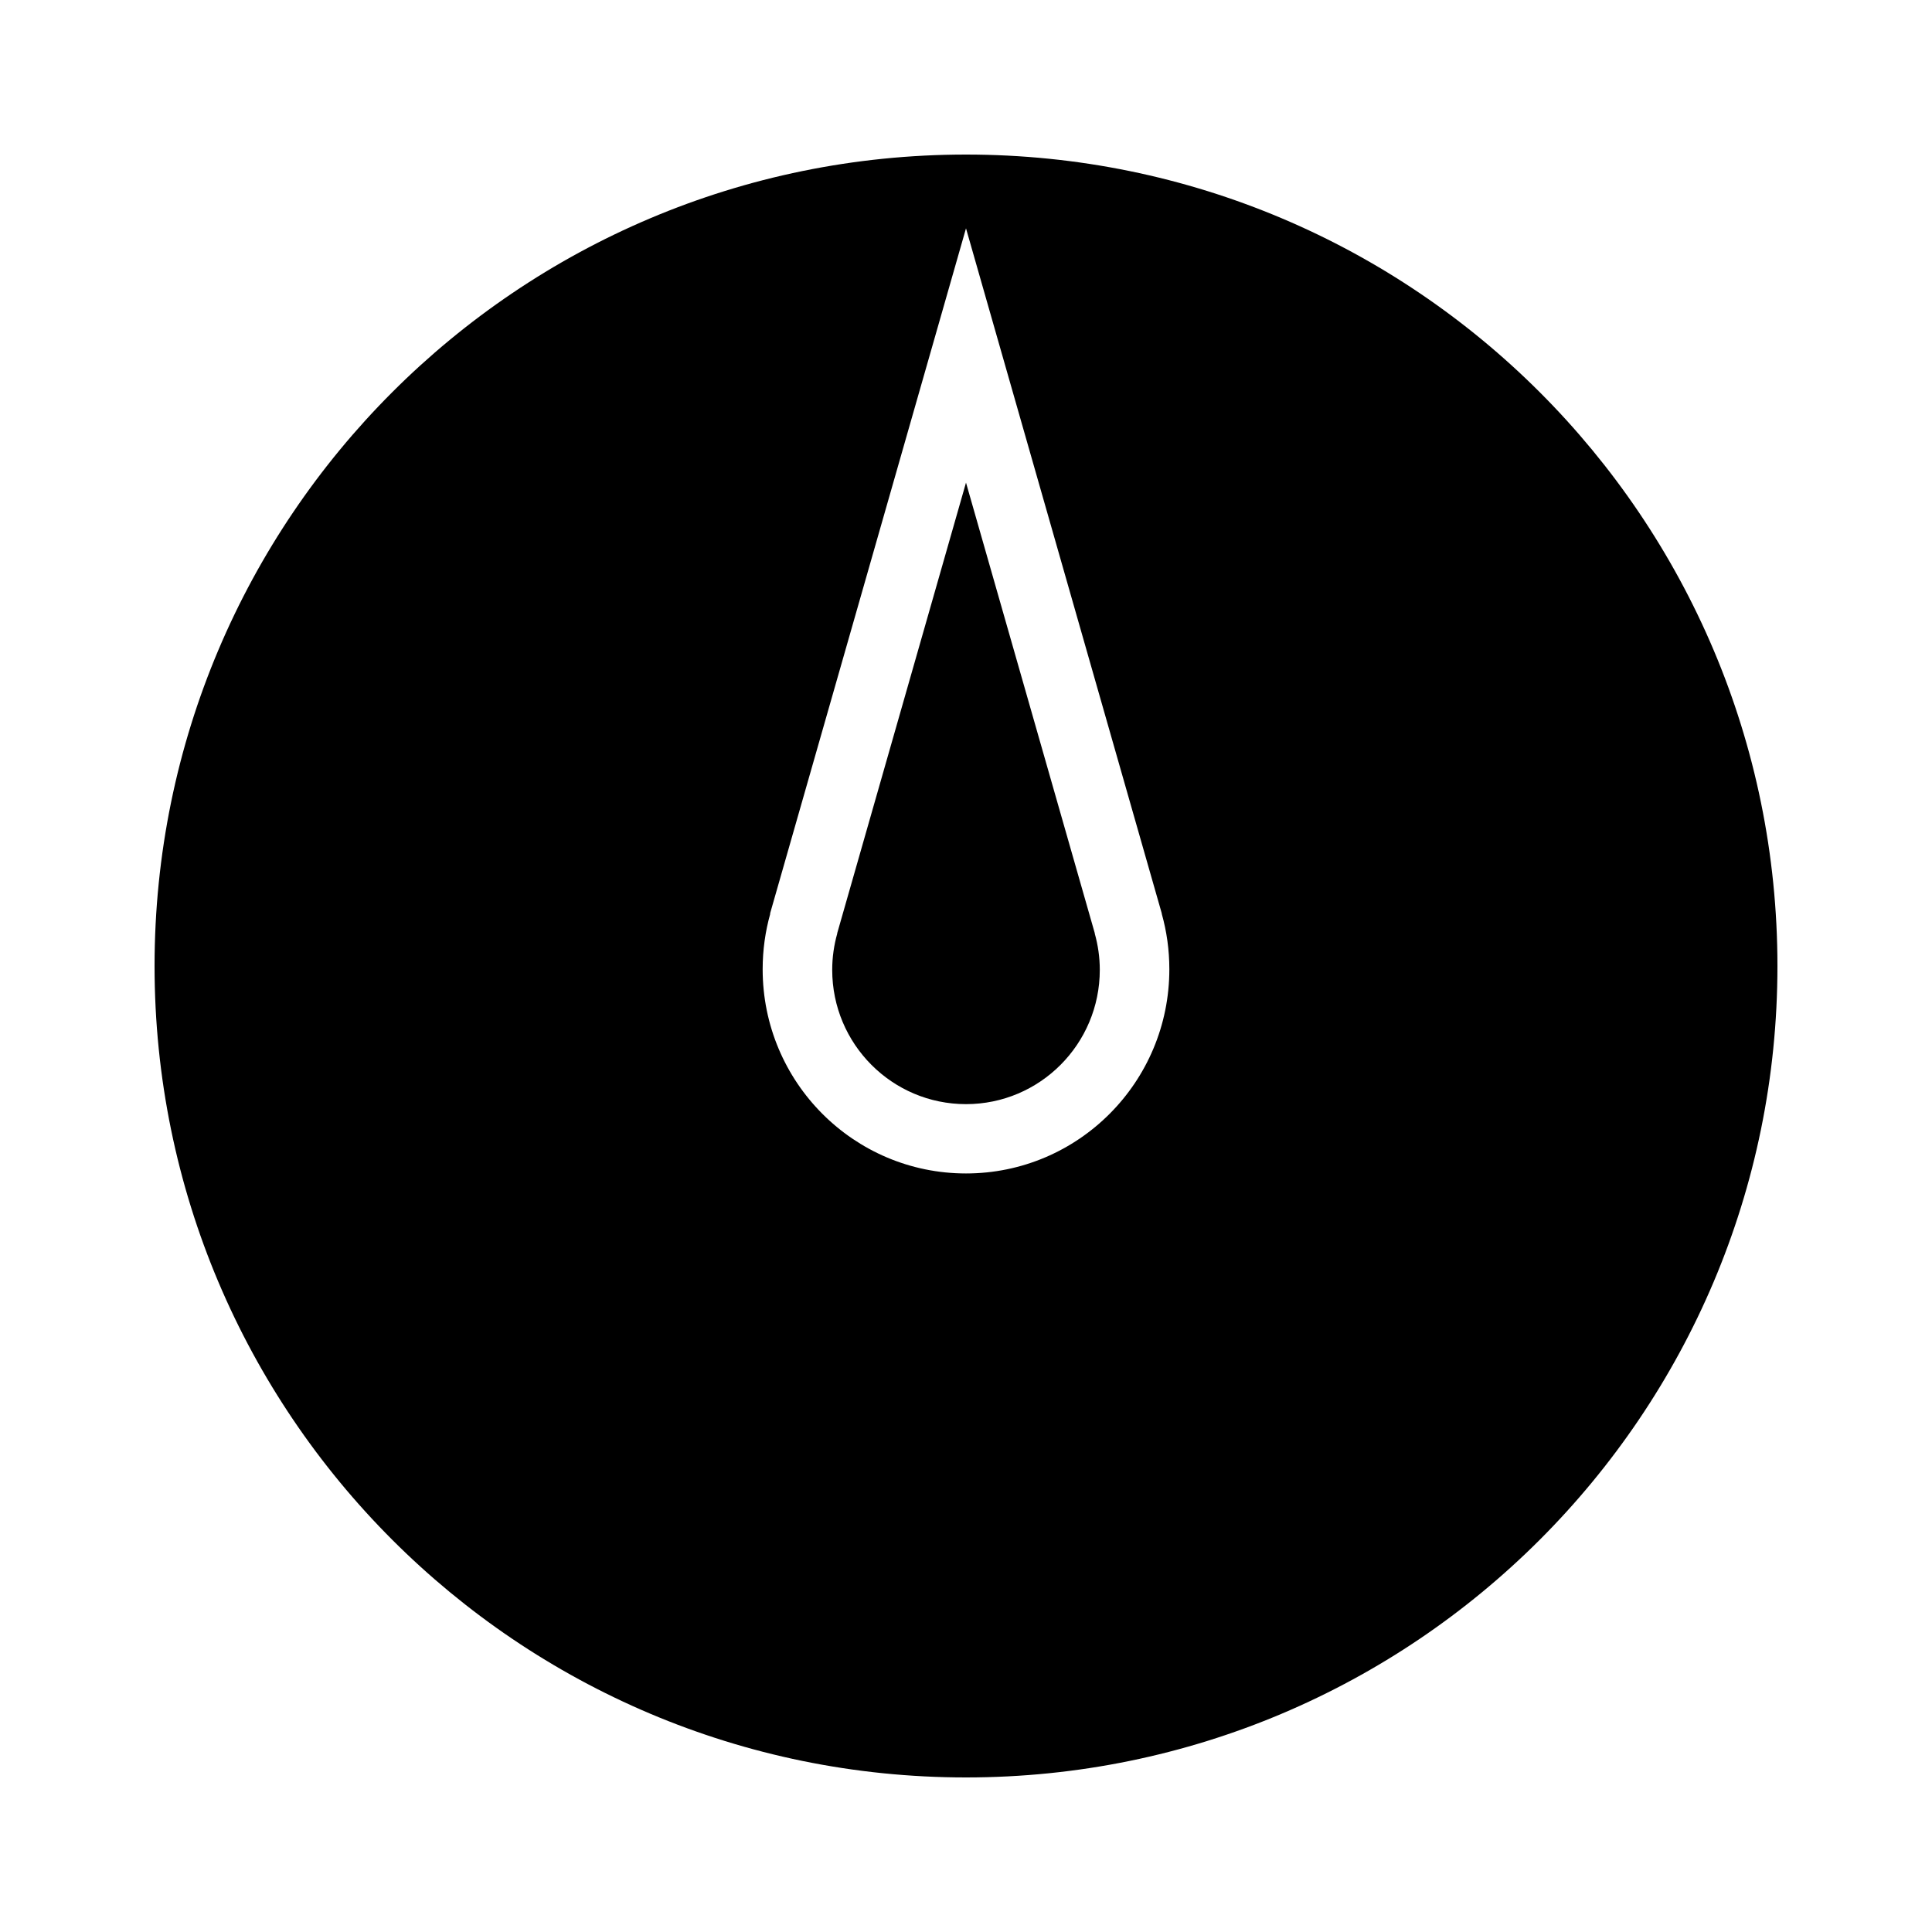
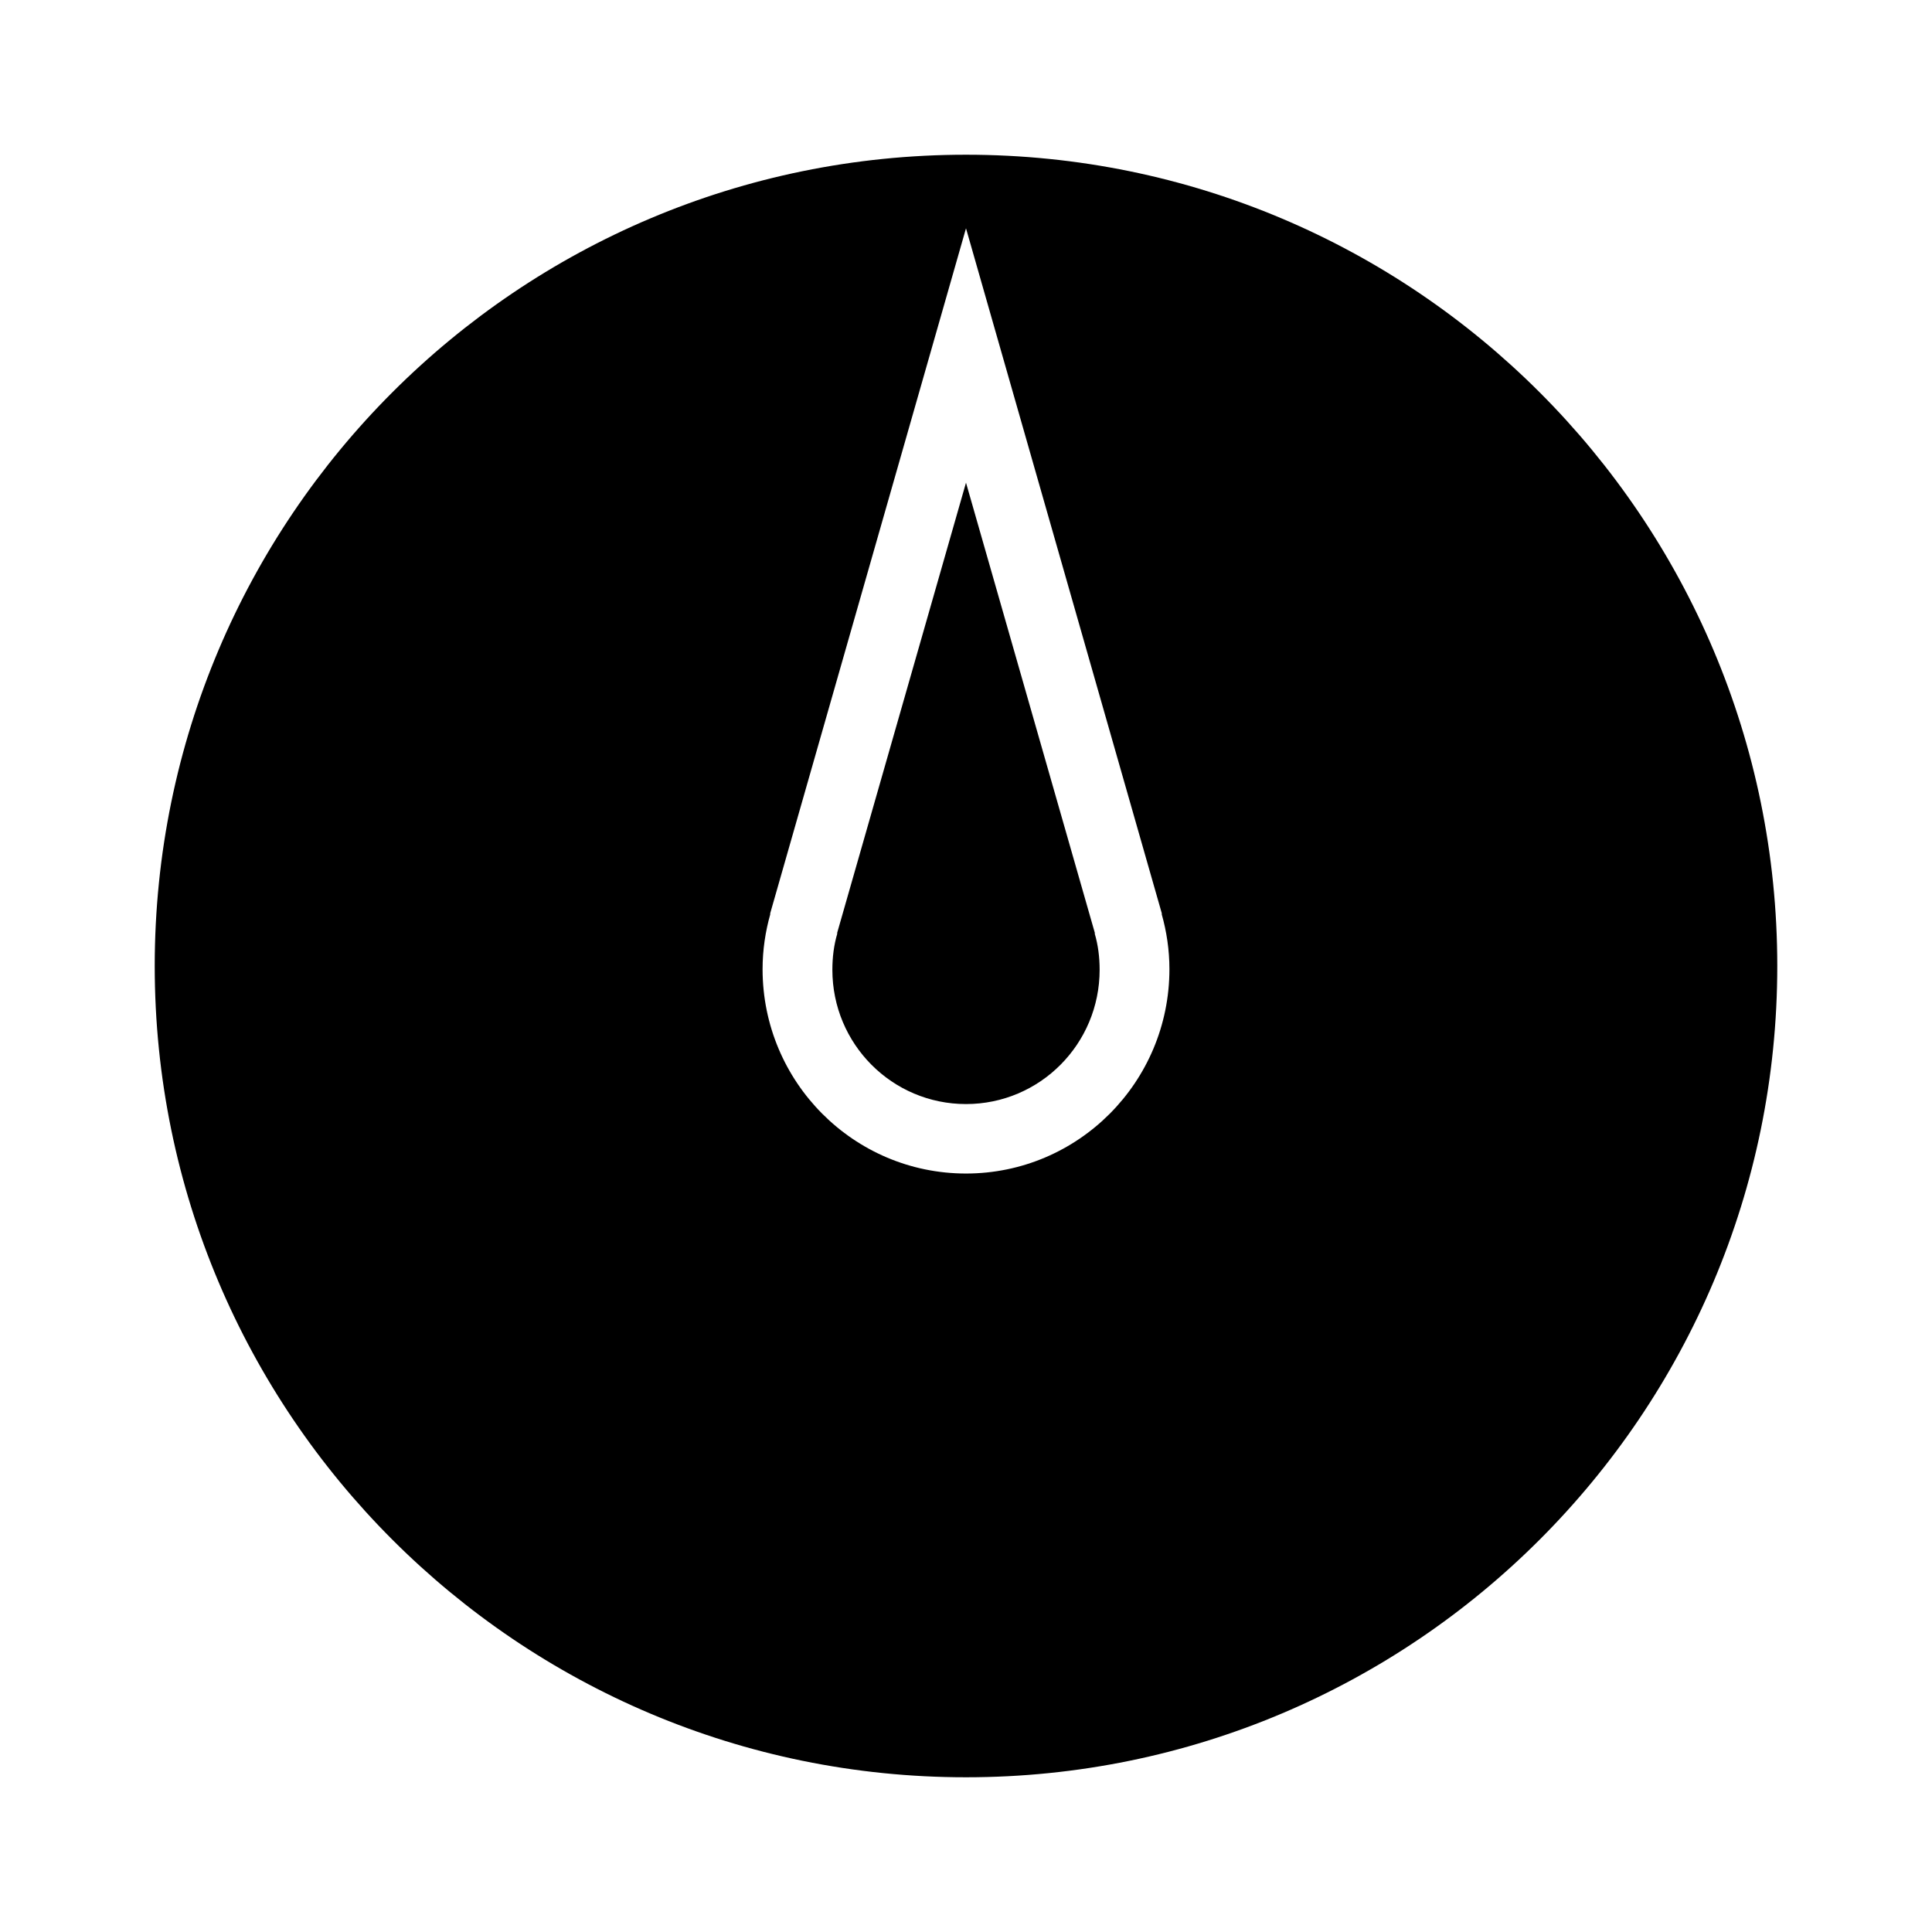
- <svg xmlns="http://www.w3.org/2000/svg" version="1.1" width="500" height="500" viewBox="0 0 500 500" id="Layer_1" xml:space="preserve">
-   <defs id="defs23" />
-   <path style="fill:#000000" d="M 250 40 C 134.02 40 40 134.02 40 250 C 40 365.98 134.02 460 250 460 C 365.98 460 460 365.98 460 250 C 460 134.02 365.98 40 250 40 z M 250 59.094 L 300.688 236.469 L 300.656 236.469 C 301.942 241.042 302.625 245.857 302.625 250.844 C 302.625 280.03 279.071 303.688 250 303.688 C 220.929 303.688 197.375 280.03 197.375 250.844 C 197.375 245.857 198.058 241.042 199.344 236.469 L 199.281 236.469 L 250 59.094 z M 250 124.906 L 216.656 241.562 L 216.688 241.562 C 215.842 244.57 215.375 247.721 215.375 251 C 215.375 270.195 230.881 285.75 250 285.75 C 269.119 285.75 284.625 270.195 284.625 251 C 284.625 247.721 284.158 244.57 283.312 241.562 L 283.344 241.562 L 250 124.906 z " id="circle17" />
+ <svg xmlns="http://www.w3.org/2000/svg" width="24px" height="24px" viewBox="0 0 24 24" version="1.1">
+   <g id="surface1">
+     <path style=" stroke:none;fill-rule:nonzero;fill:rgb(0%,0%,0%);fill-opacity:1;" d="M 12 1.922 C 6.434 1.922 1.922 6.434 1.922 12 C 1.922 17.566 6.434 22.078 12 22.078 C 17.566 22.078 22.078 17.566 22.078 12 C 22.078 6.434 17.566 1.922 12 1.922 Z M 12 2.836 L 14.434 11.352 L 14.43 11.352 C 14.492 11.57 14.527 11.801 14.527 12.039 C 14.527 13.441 13.395 14.578 12 14.578 C 10.605 14.578 9.473 13.441 9.473 12.039 C 9.473 11.801 9.508 11.57 9.57 11.352 L 9.566 11.352 Z M 12 5.996 L 10.398 11.594 L 10.402 11.594 C 10.359 11.738 10.34 11.891 10.34 12.047 C 10.34 12.969 11.082 13.715 12 13.715 C 12.918 13.715 13.66 12.969 13.66 12.047 C 13.66 11.891 13.641 11.738 13.598 11.594 L 13.602 11.594 Z M 12 5.996 " />
+   </g>
</svg>
